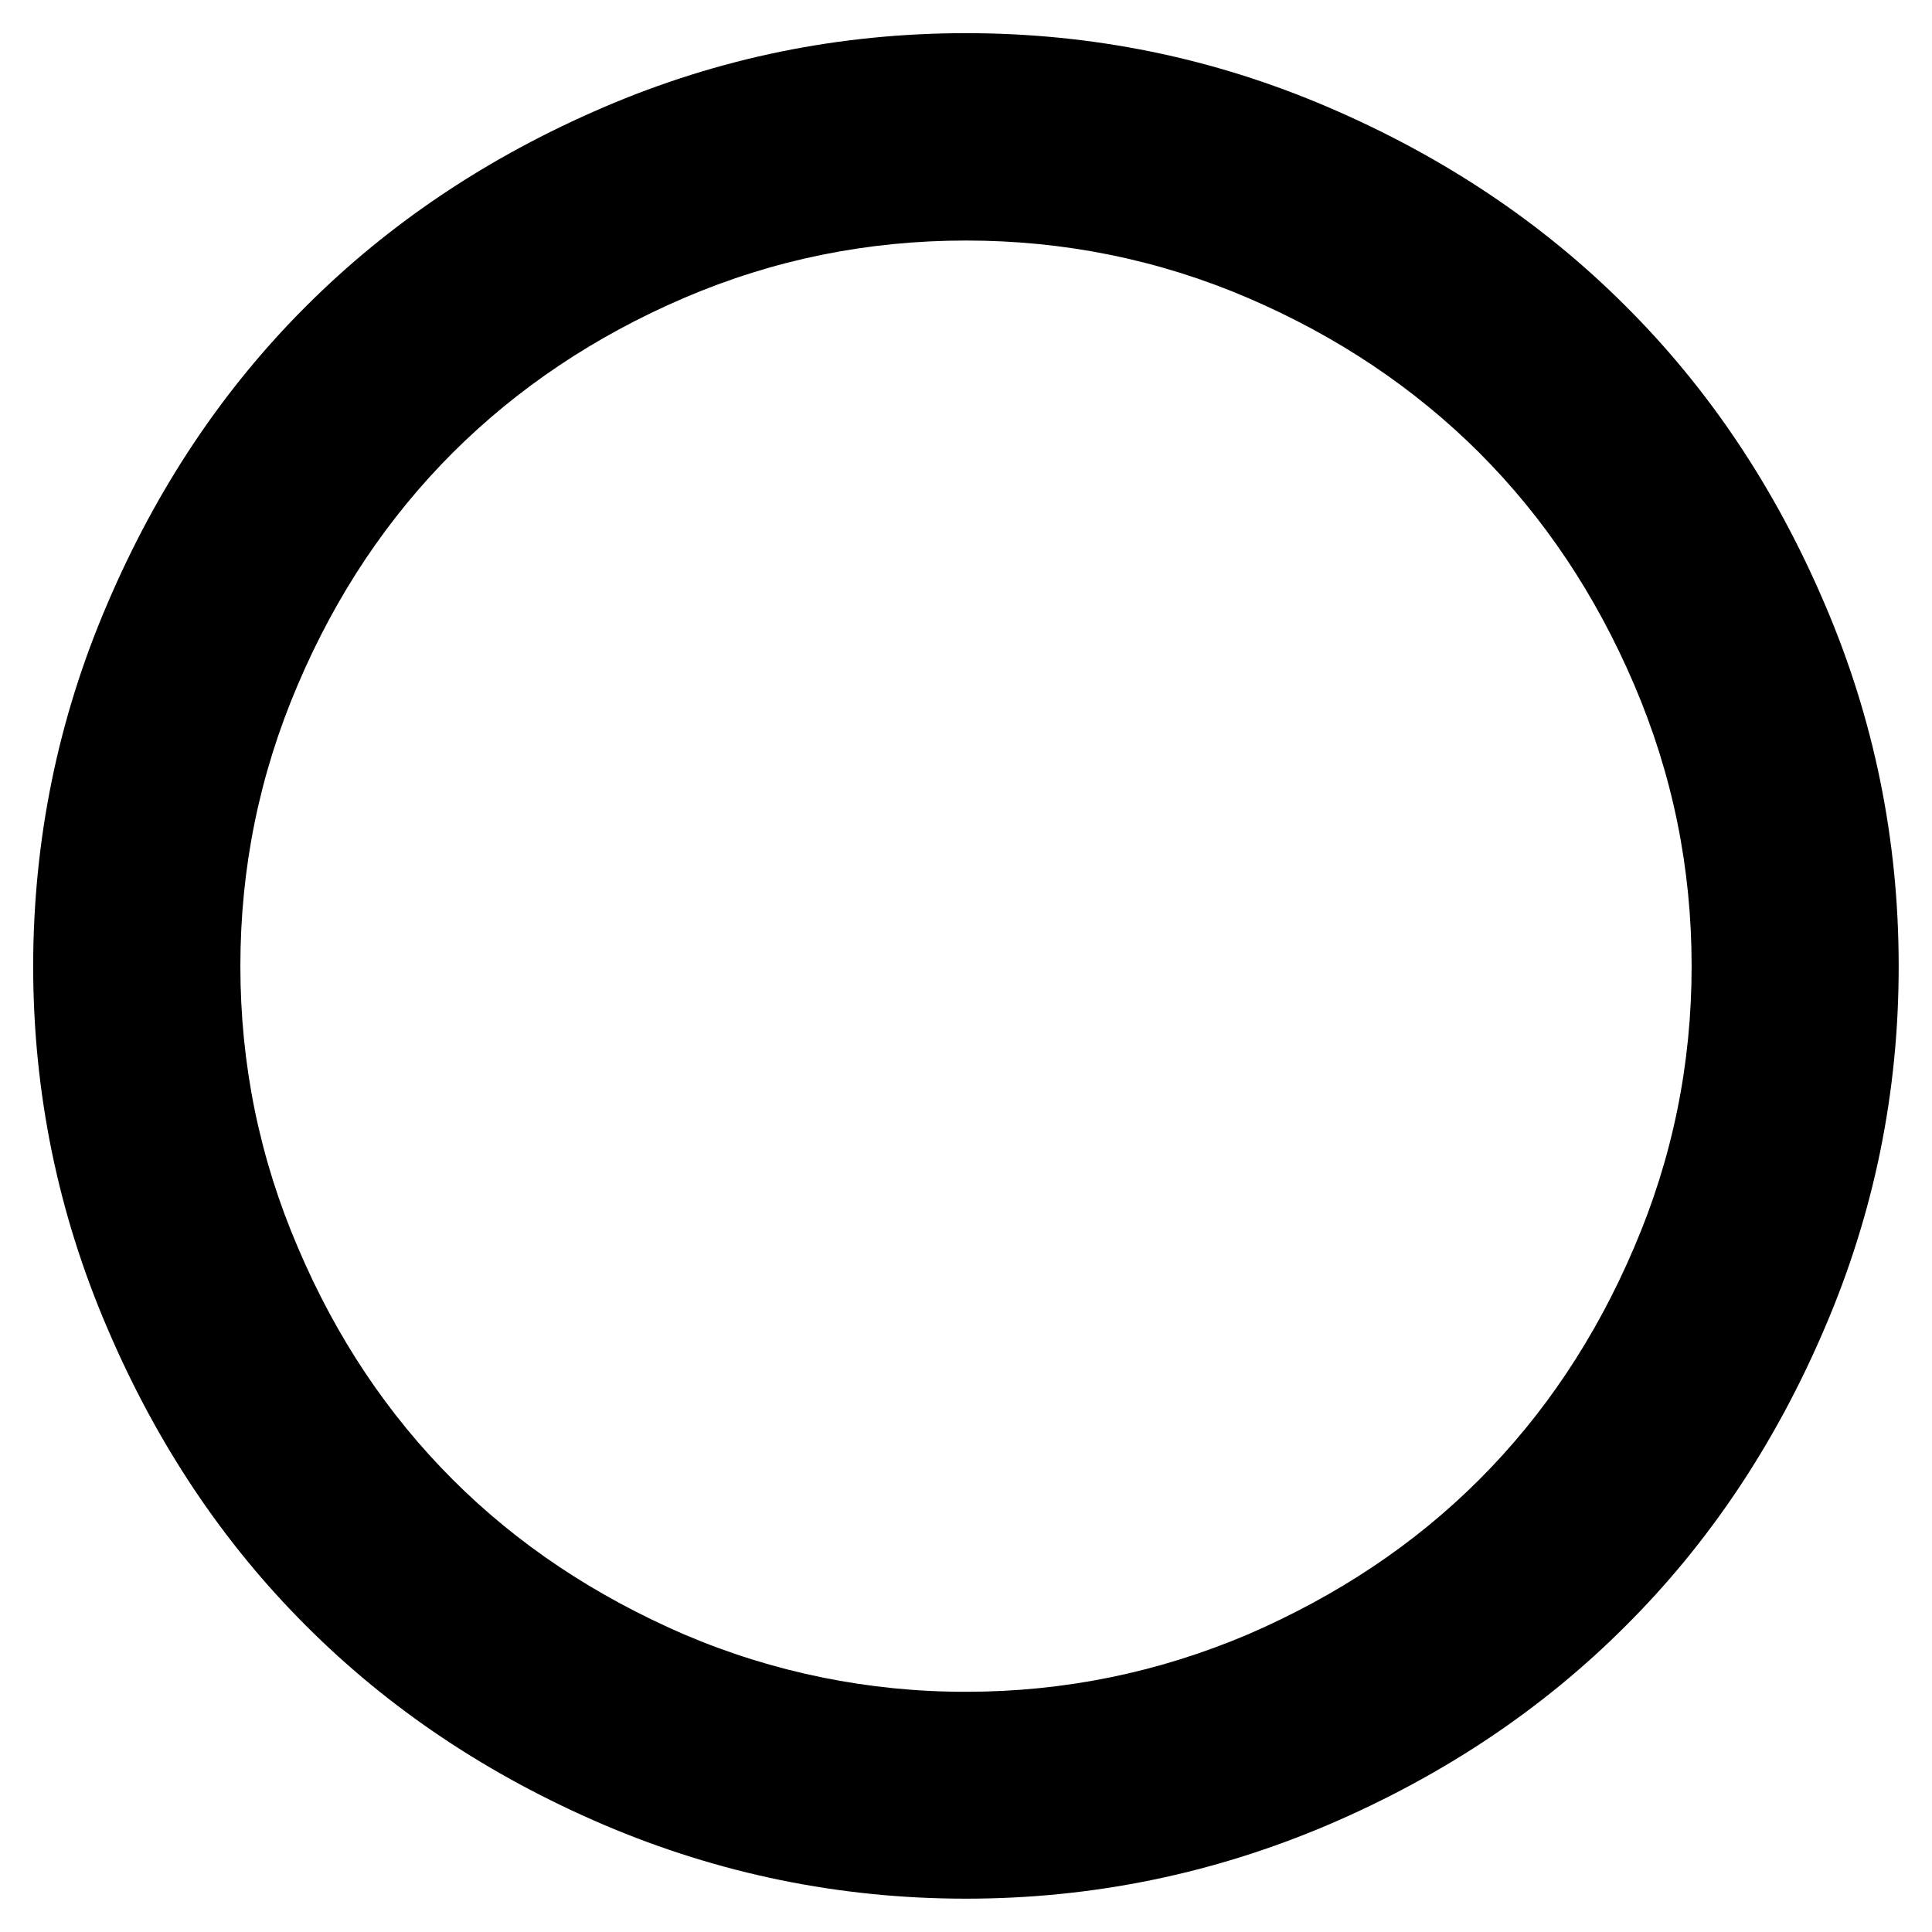
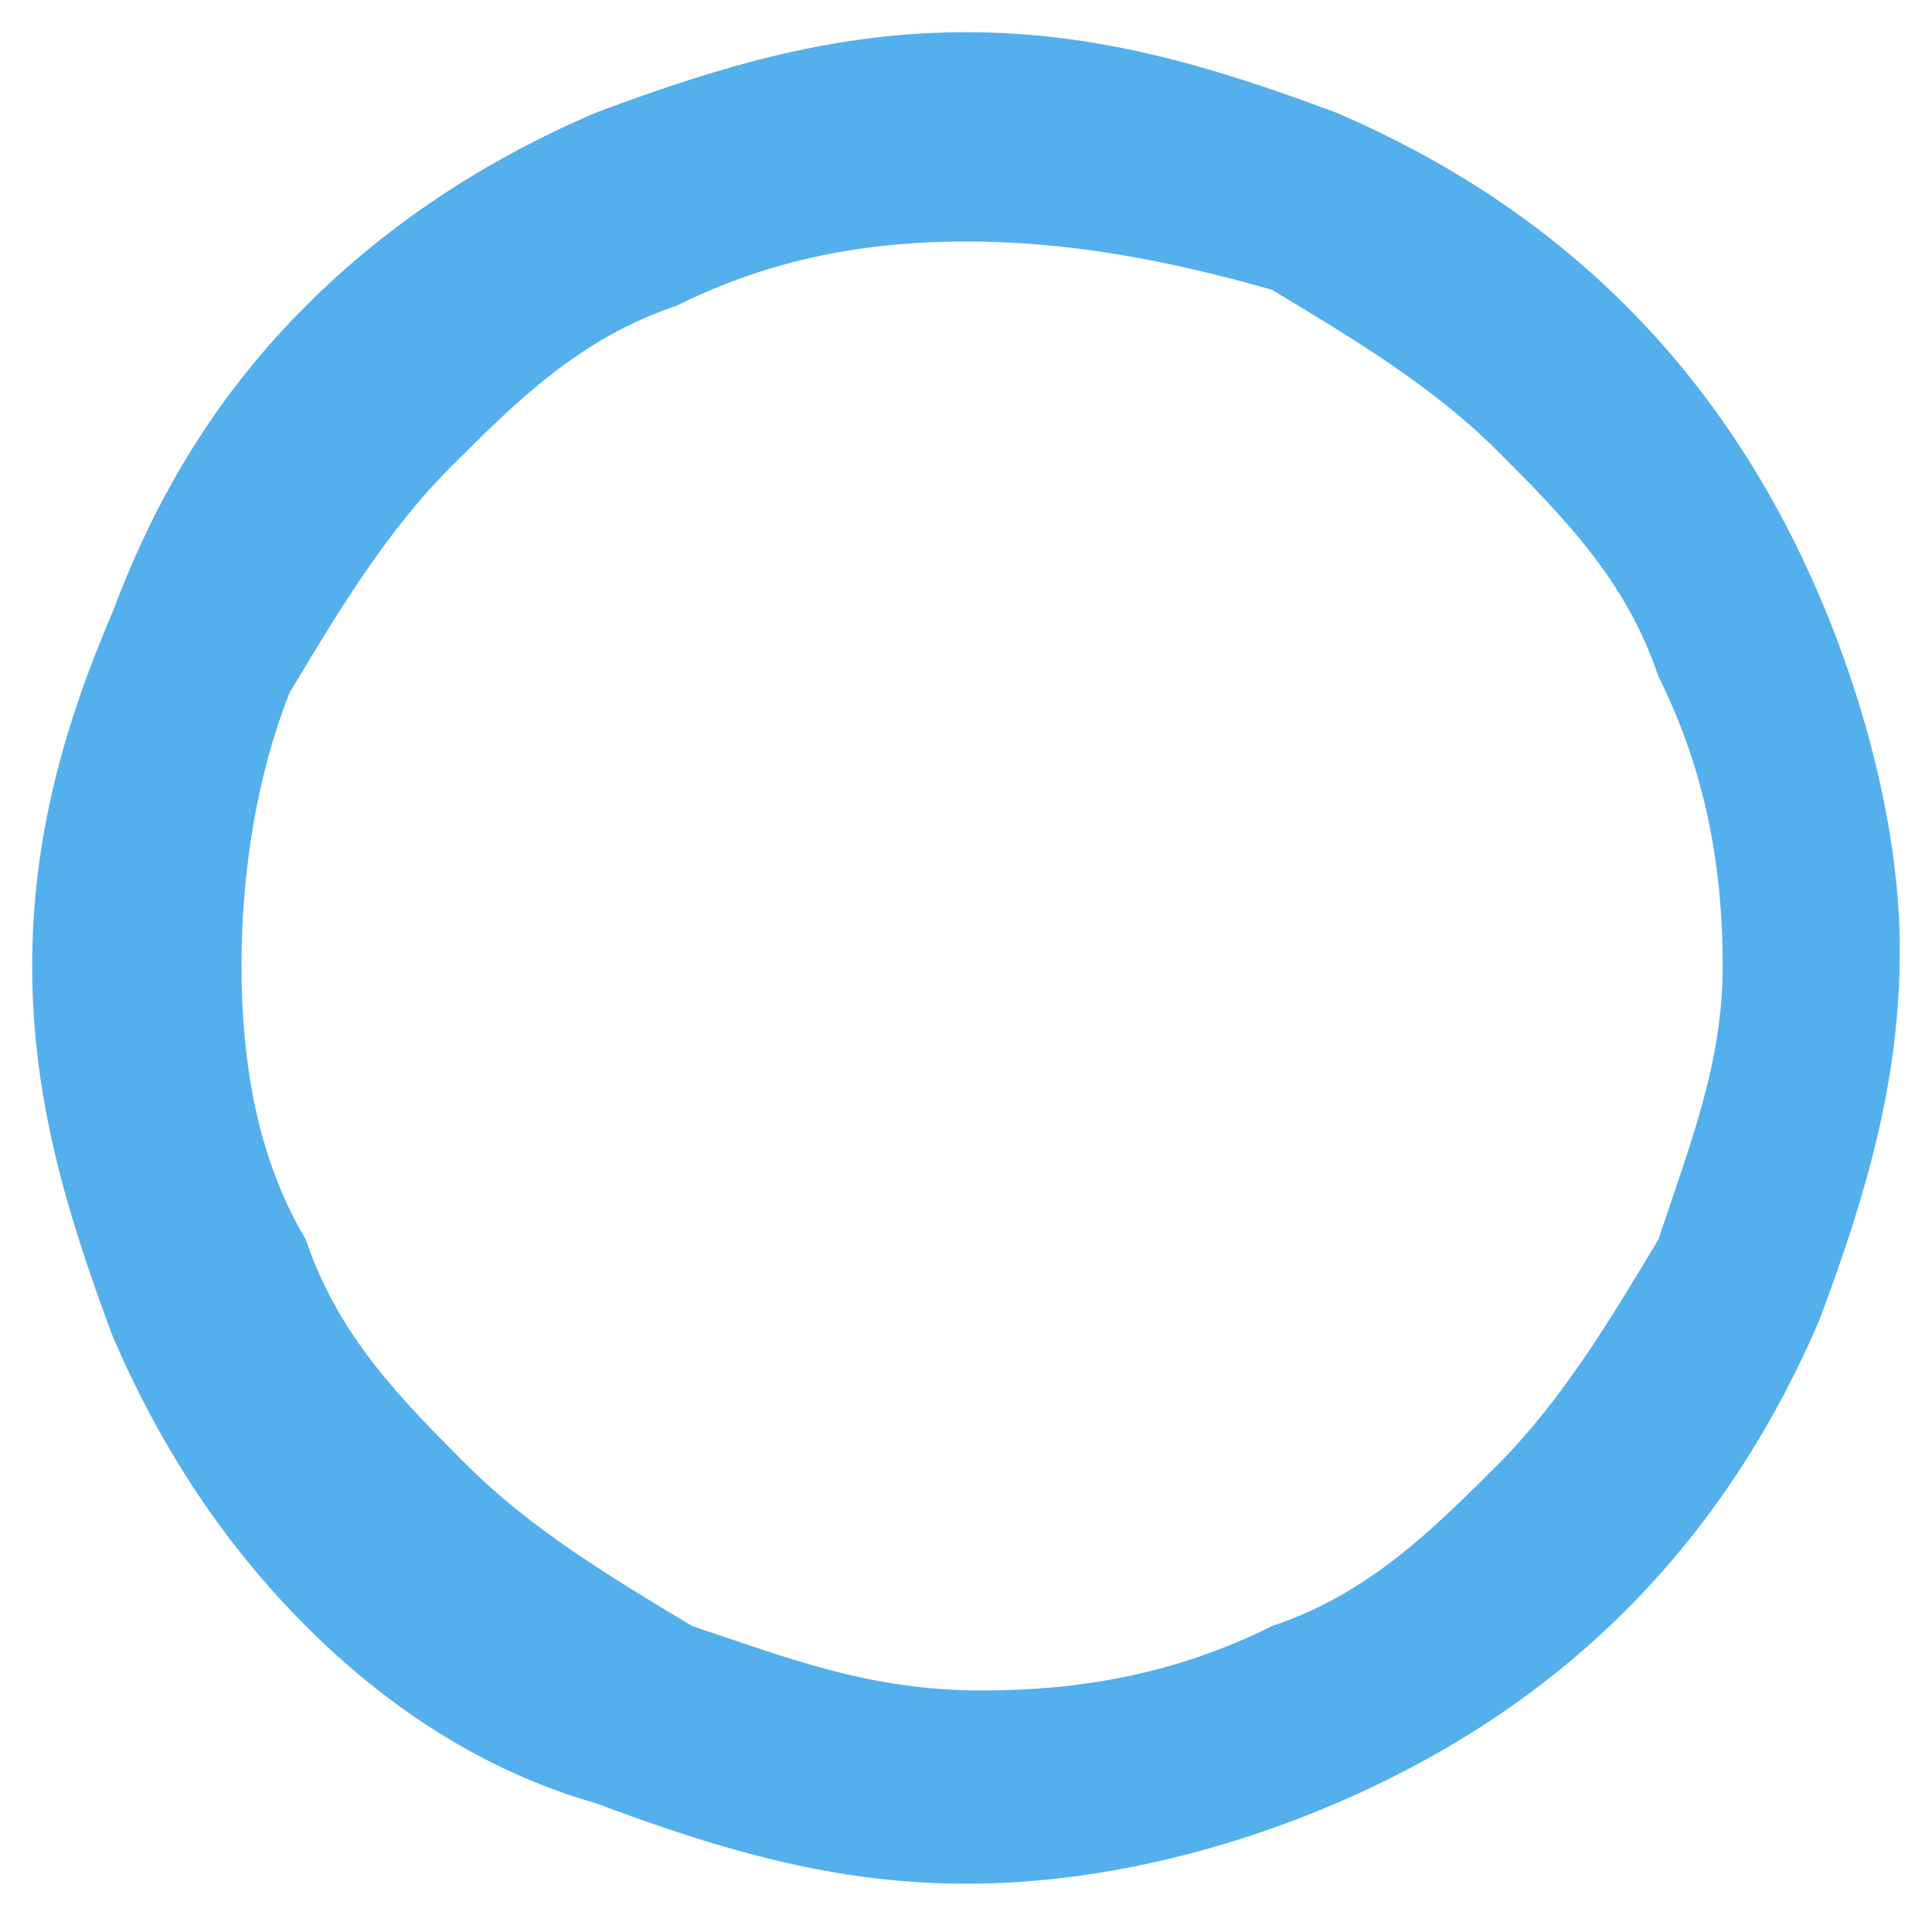
- <svg xmlns="http://www.w3.org/2000/svg" width="12px" height="12px" viewBox="0 0 12 12" version="1.1">
-   <g id="页面-1" stroke="none" stroke-width="1" fill="none" fill-rule="evenodd">
-     <g id="桌面端-HD" transform="translate(-1353, -241)" fill="#000000" fill-rule="nonzero">
+ <svg xmlns="http://www.w3.org/2000/svg" version="1.1" id="图层_1" x="0px" y="0px" viewBox="0 0 12 12" style="enable-background:new 0 0 12 12;" xml:space="preserve">
+   <style type="text/css">
+ 	.st0{fill:#54AFED;fill-opacity:0;}
+ 	.st1{fill:#54AFED;}
+ </style>
+   <g id="页面-1">
+     <g id="桌面端-HD" transform="translate(-1353, -241)">
      <g id="圆圈" transform="translate(1351, 239)">
-         <rect id="矩形" opacity="0" x="0" y="0" width="16" height="16" />
-         <path d="M8,3.494 C7.389,3.494 6.806,3.612 6.25,3.85 C5.693,4.089 5.214,4.411 4.812,4.812 C4.409,5.215 4.088,5.694 3.851,6.25 C3.612,6.808 3.493,7.389 3.493,8.001 C3.493,8.611 3.612,9.194 3.851,9.75 C4.088,10.308 4.409,10.787 4.812,11.19 C5.214,11.592 5.693,11.911 6.25,12.152 C6.803,12.388 7.398,12.509 8,12.508 C8.61,12.508 9.194,12.388 9.75,12.152 C10.307,11.911 10.786,11.592 11.188,11.19 C11.591,10.787 11.911,10.308 12.149,9.75 C12.388,9.194 12.507,8.611 12.507,8.001 C12.507,7.389 12.388,6.808 12.149,6.25 C11.911,5.694 11.591,5.215 11.188,4.812 C10.786,4.411 10.307,4.089 9.75,3.85 C9.194,3.612 8.61,3.494 8,3.494 M8,2.206 C8.784,2.206 9.535,2.359 10.25,2.666 C10.966,2.973 11.582,3.385 12.098,3.902 C12.615,4.417 13.027,5.033 13.333,5.75 C13.64,6.464 13.793,7.216 13.793,7.999 C13.794,8.784 13.64,9.536 13.333,10.25 C13.027,10.967 12.615,11.583 12.098,12.098 C11.582,12.615 10.967,13.027 10.25,13.334 C9.534,13.639 8.784,13.793 8,13.793 C7.216,13.793 6.466,13.639 5.75,13.334 C5.033,13.027 4.417,12.615 3.901,12.098 C3.385,11.583 2.973,10.967 2.667,10.25 C2.36,9.536 2.206,8.784 2.206,7.999 C2.207,7.216 2.36,6.464 2.667,5.75 C2.973,5.033 3.385,4.417 3.901,3.902 C4.418,3.385 5.034,2.973 5.75,2.666 C6.465,2.359 7.215,2.206 8,2.206" id="形状" />
+         <rect id="矩形" class="st0" width="16" height="16" />
+         <path id="形状" class="st1" d="M8,3.5c-0.6,0-1.2,0.1-1.8,0.4c-0.6,0.2-1,0.6-1.4,1s-0.7,0.9-1,1.4C3.6,6.8,3.5,7.4,3.5,8     s0.1,1.2,0.4,1.7c0.2,0.6,0.6,1,1,1.4s0.9,0.7,1.4,1c0.6,0.2,1.1,0.4,1.8,0.4c0.6,0,1.2-0.1,1.8-0.4c0.6-0.2,1-0.6,1.4-1     s0.7-0.9,1-1.4c0.2-0.6,0.4-1.1,0.4-1.7s-0.1-1.2-0.4-1.8c-0.2-0.6-0.6-1-1-1.4s-0.9-0.7-1.4-1C9.2,3.6,8.6,3.5,8,3.5 M8,2.2     c0.8,0,1.5,0.2,2.3,0.5C11,3,11.6,3.4,12.1,3.9S13,5,13.3,5.7s0.5,1.5,0.5,2.2c0,0.8-0.2,1.5-0.5,2.3c-0.3,0.7-0.7,1.3-1.2,1.8     s-1.1,0.9-1.8,1.2S8.8,13.7,8,13.7s-1.5-0.2-2.3-0.5C5,13,4.4,12.6,3.9,12.1S3,11,2.7,10.3C2.4,9.5,2.2,8.8,2.2,8     s0.2-1.5,0.5-2.2C3,5,3.4,4.4,3.9,3.9S5,3,5.7,2.7C6.5,2.4,7.2,2.2,8,2.2" />
      </g>
    </g>
  </g>
</svg>
